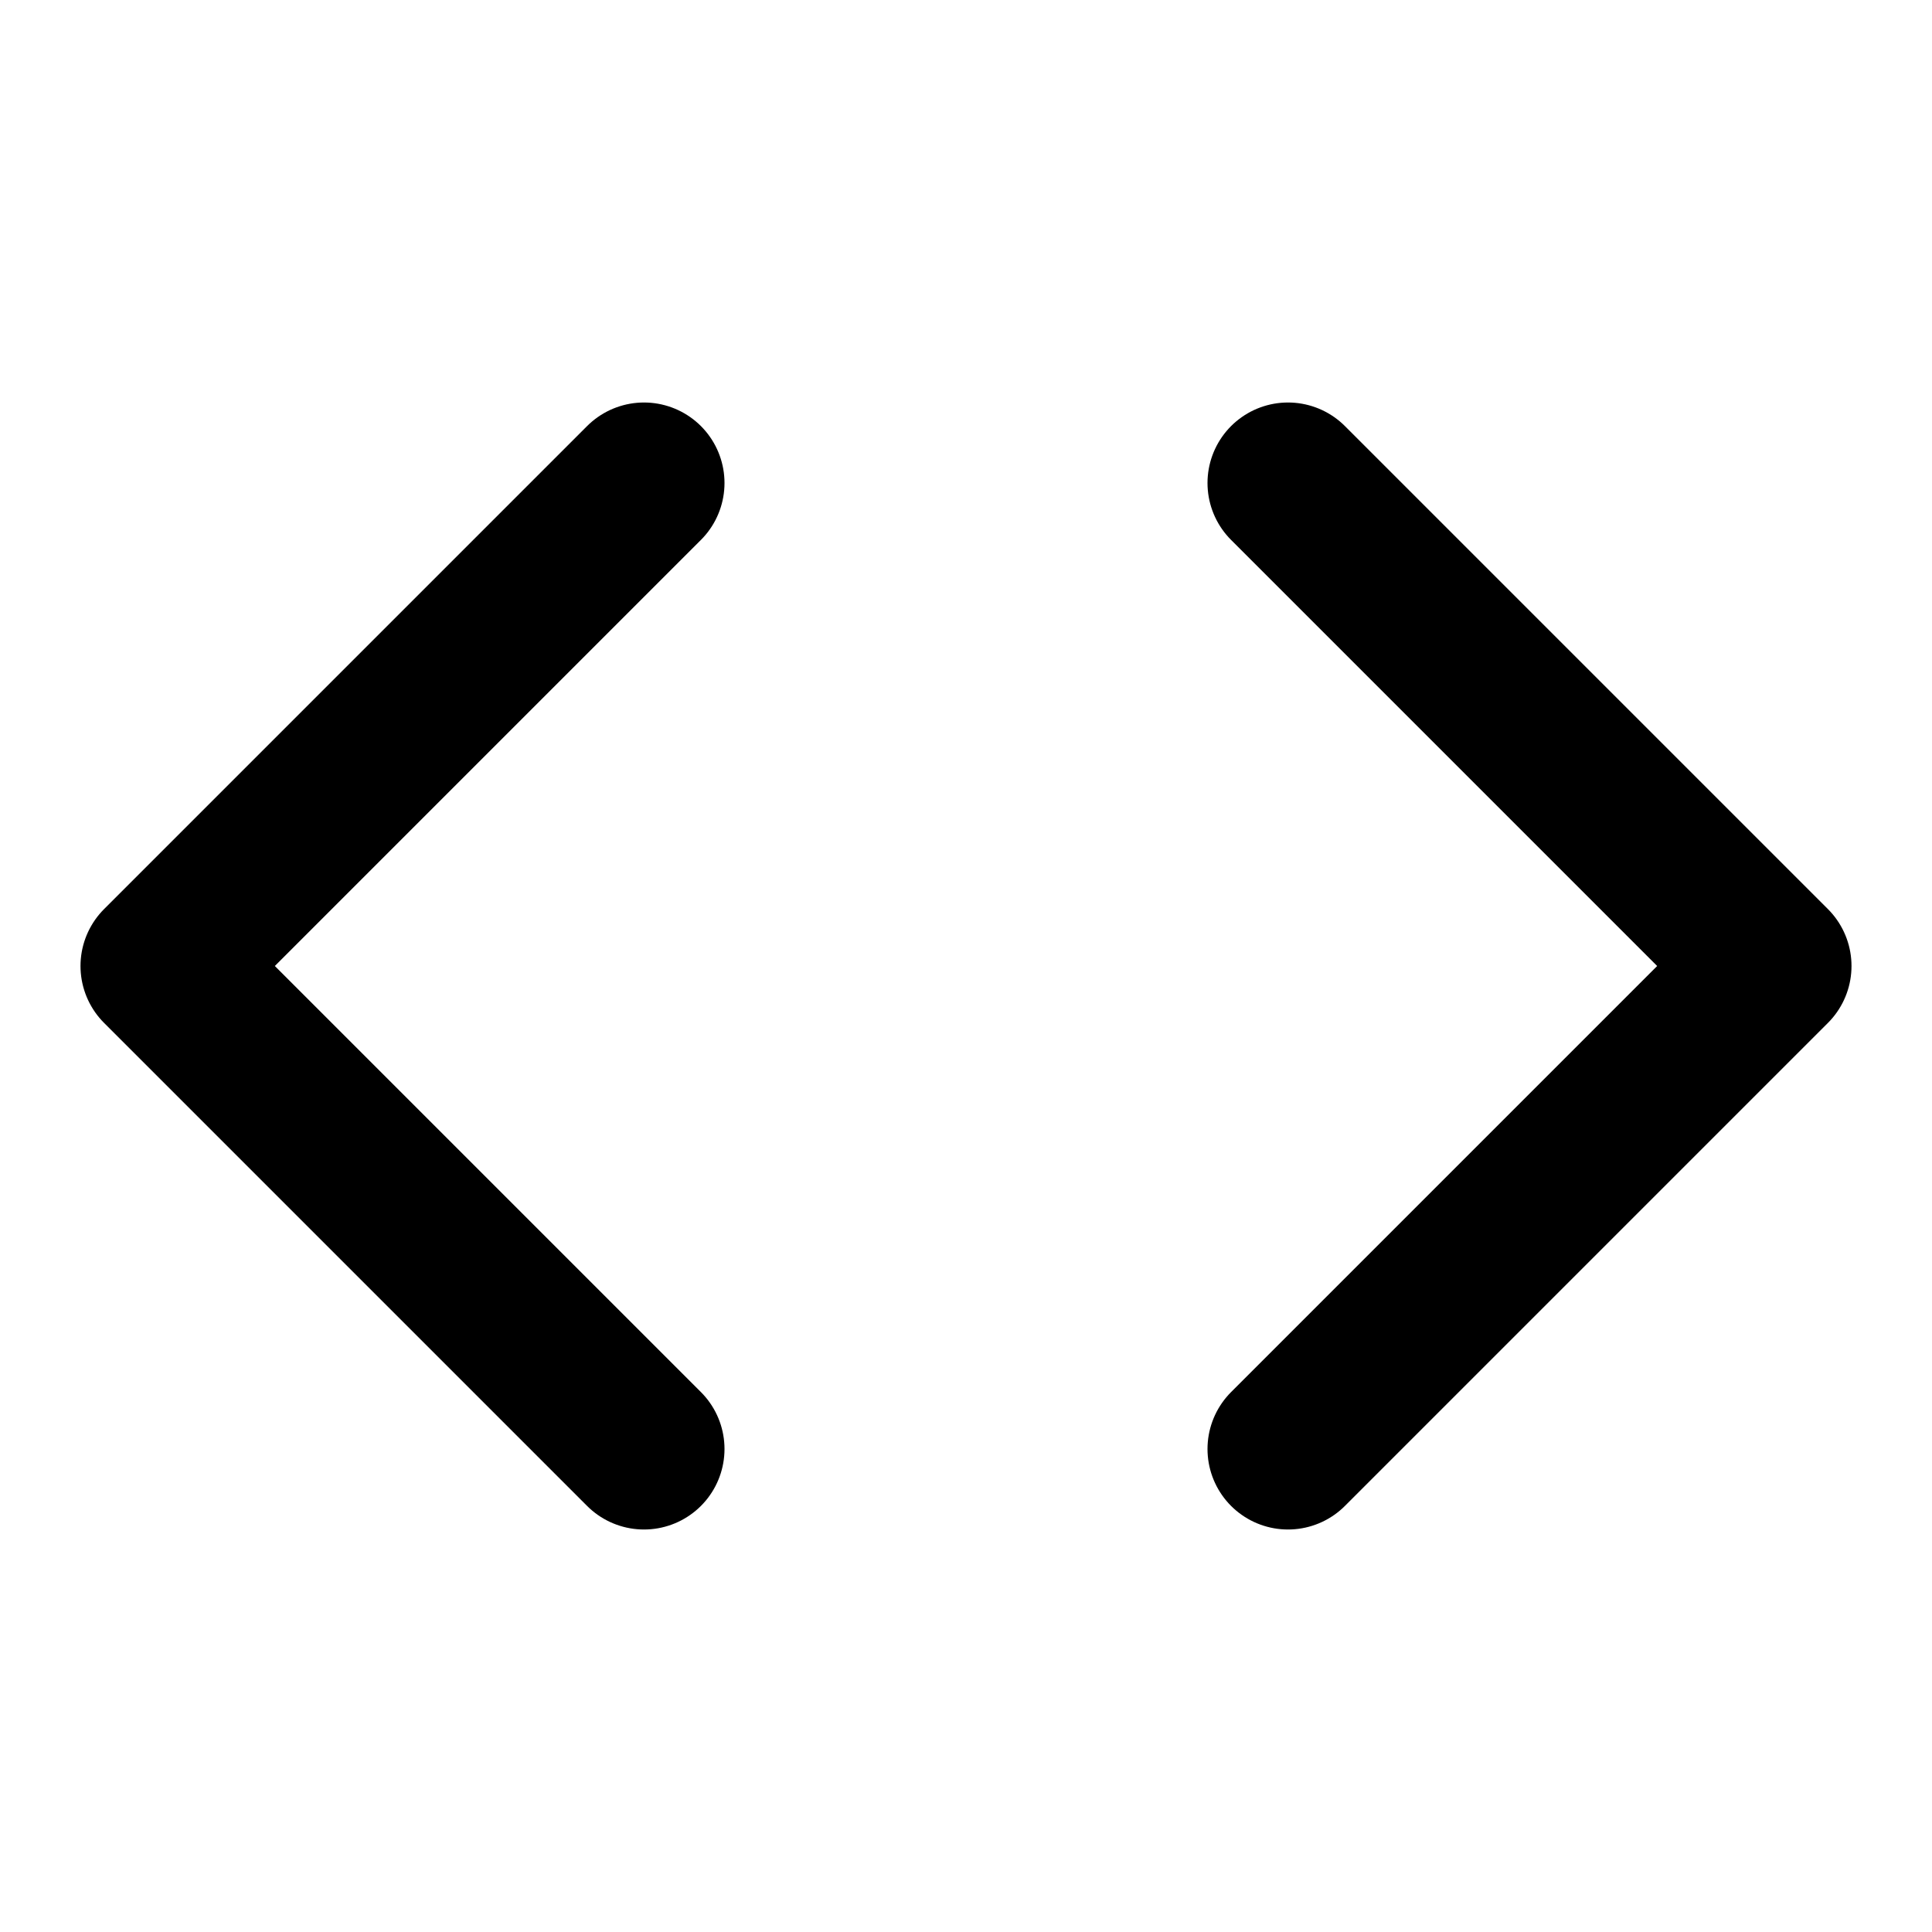
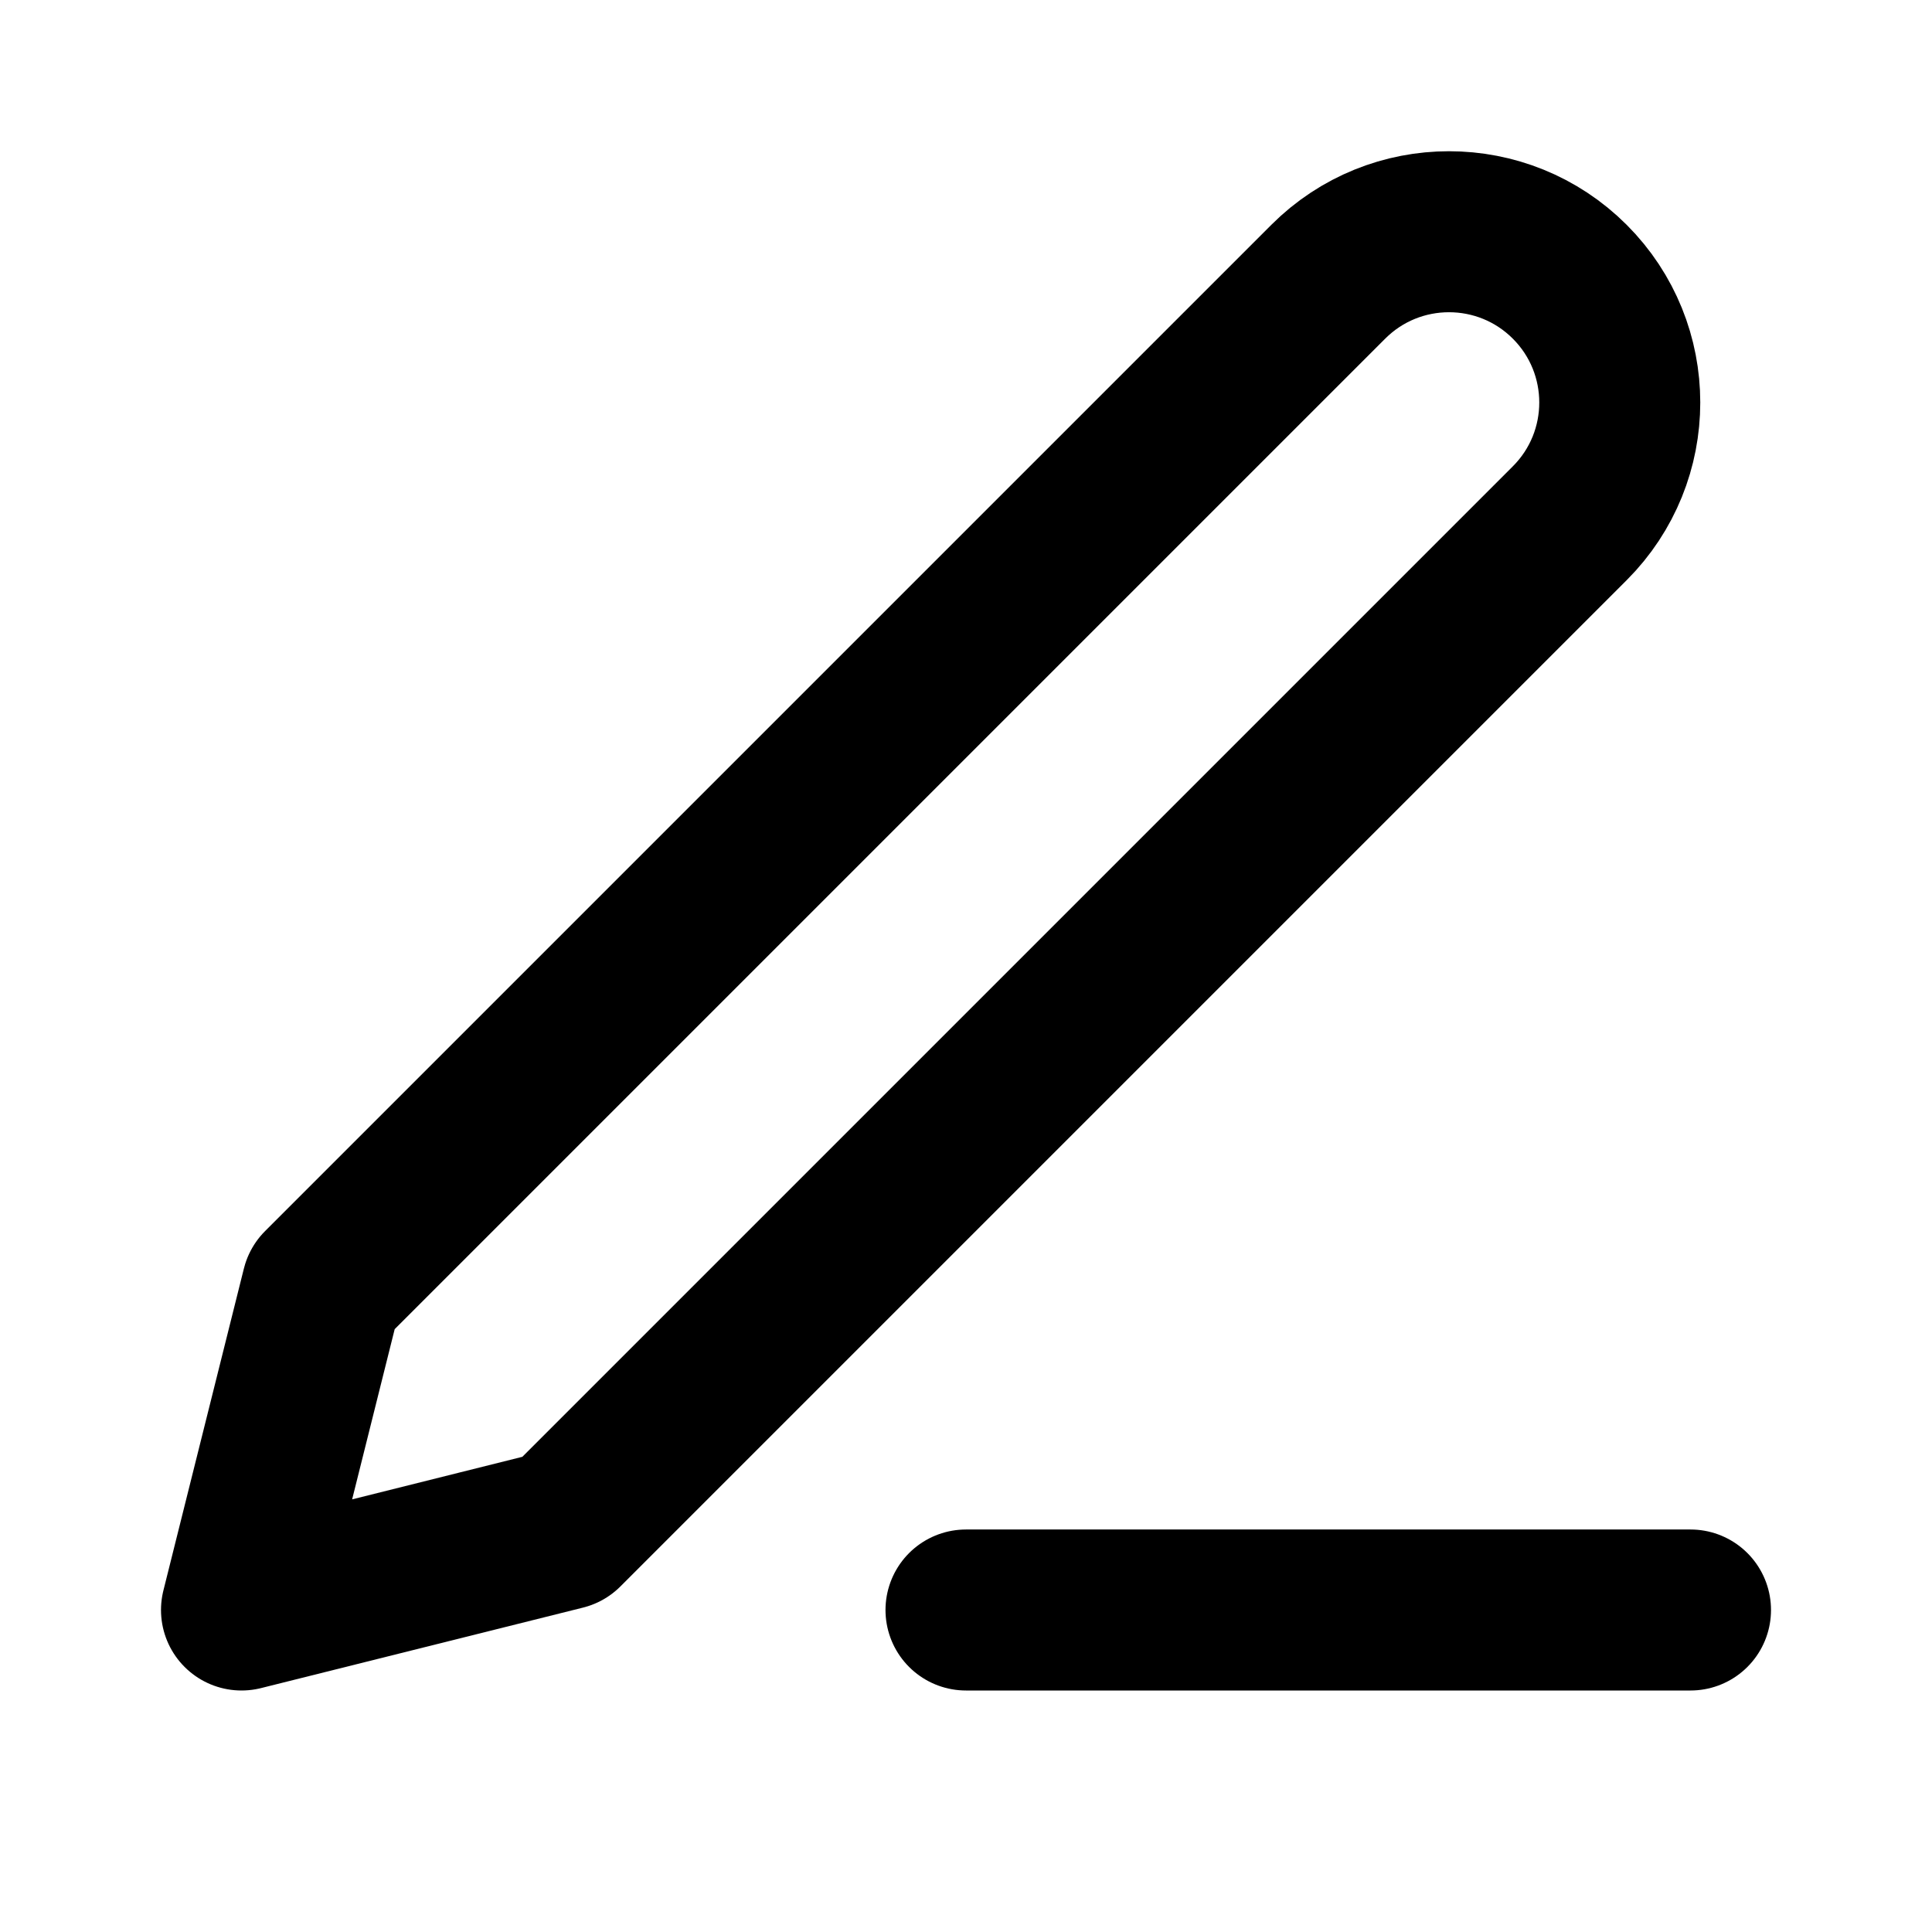
- <svg xmlns="http://www.w3.org/2000/svg" width="24" height="24" viewBox="0 0 24 24" fill="none" stroke="currentColor" stroke-width="2" stroke-linecap="round" stroke-linejoin="round" class="feather feather-code">
-   <polyline points="16 18 22 12 16 6" />
-   <polyline points="8 6 2 12 8 18" />
+ <svg xmlns="http://www.w3.org/2000/svg" width="24" height="24" viewBox="0 0 24 24" fill="none" stroke="currentColor" stroke-width="2" stroke-linecap="round" stroke-linejoin="round" class="feather feather-edit-3">
+   <path d="M12 20h9" />
+   <path d="M16.5 3.5a2.121 2.121 0 0 1 3 3L7 19l-4 1 1-4L16.5 3.5z" />
</svg>
